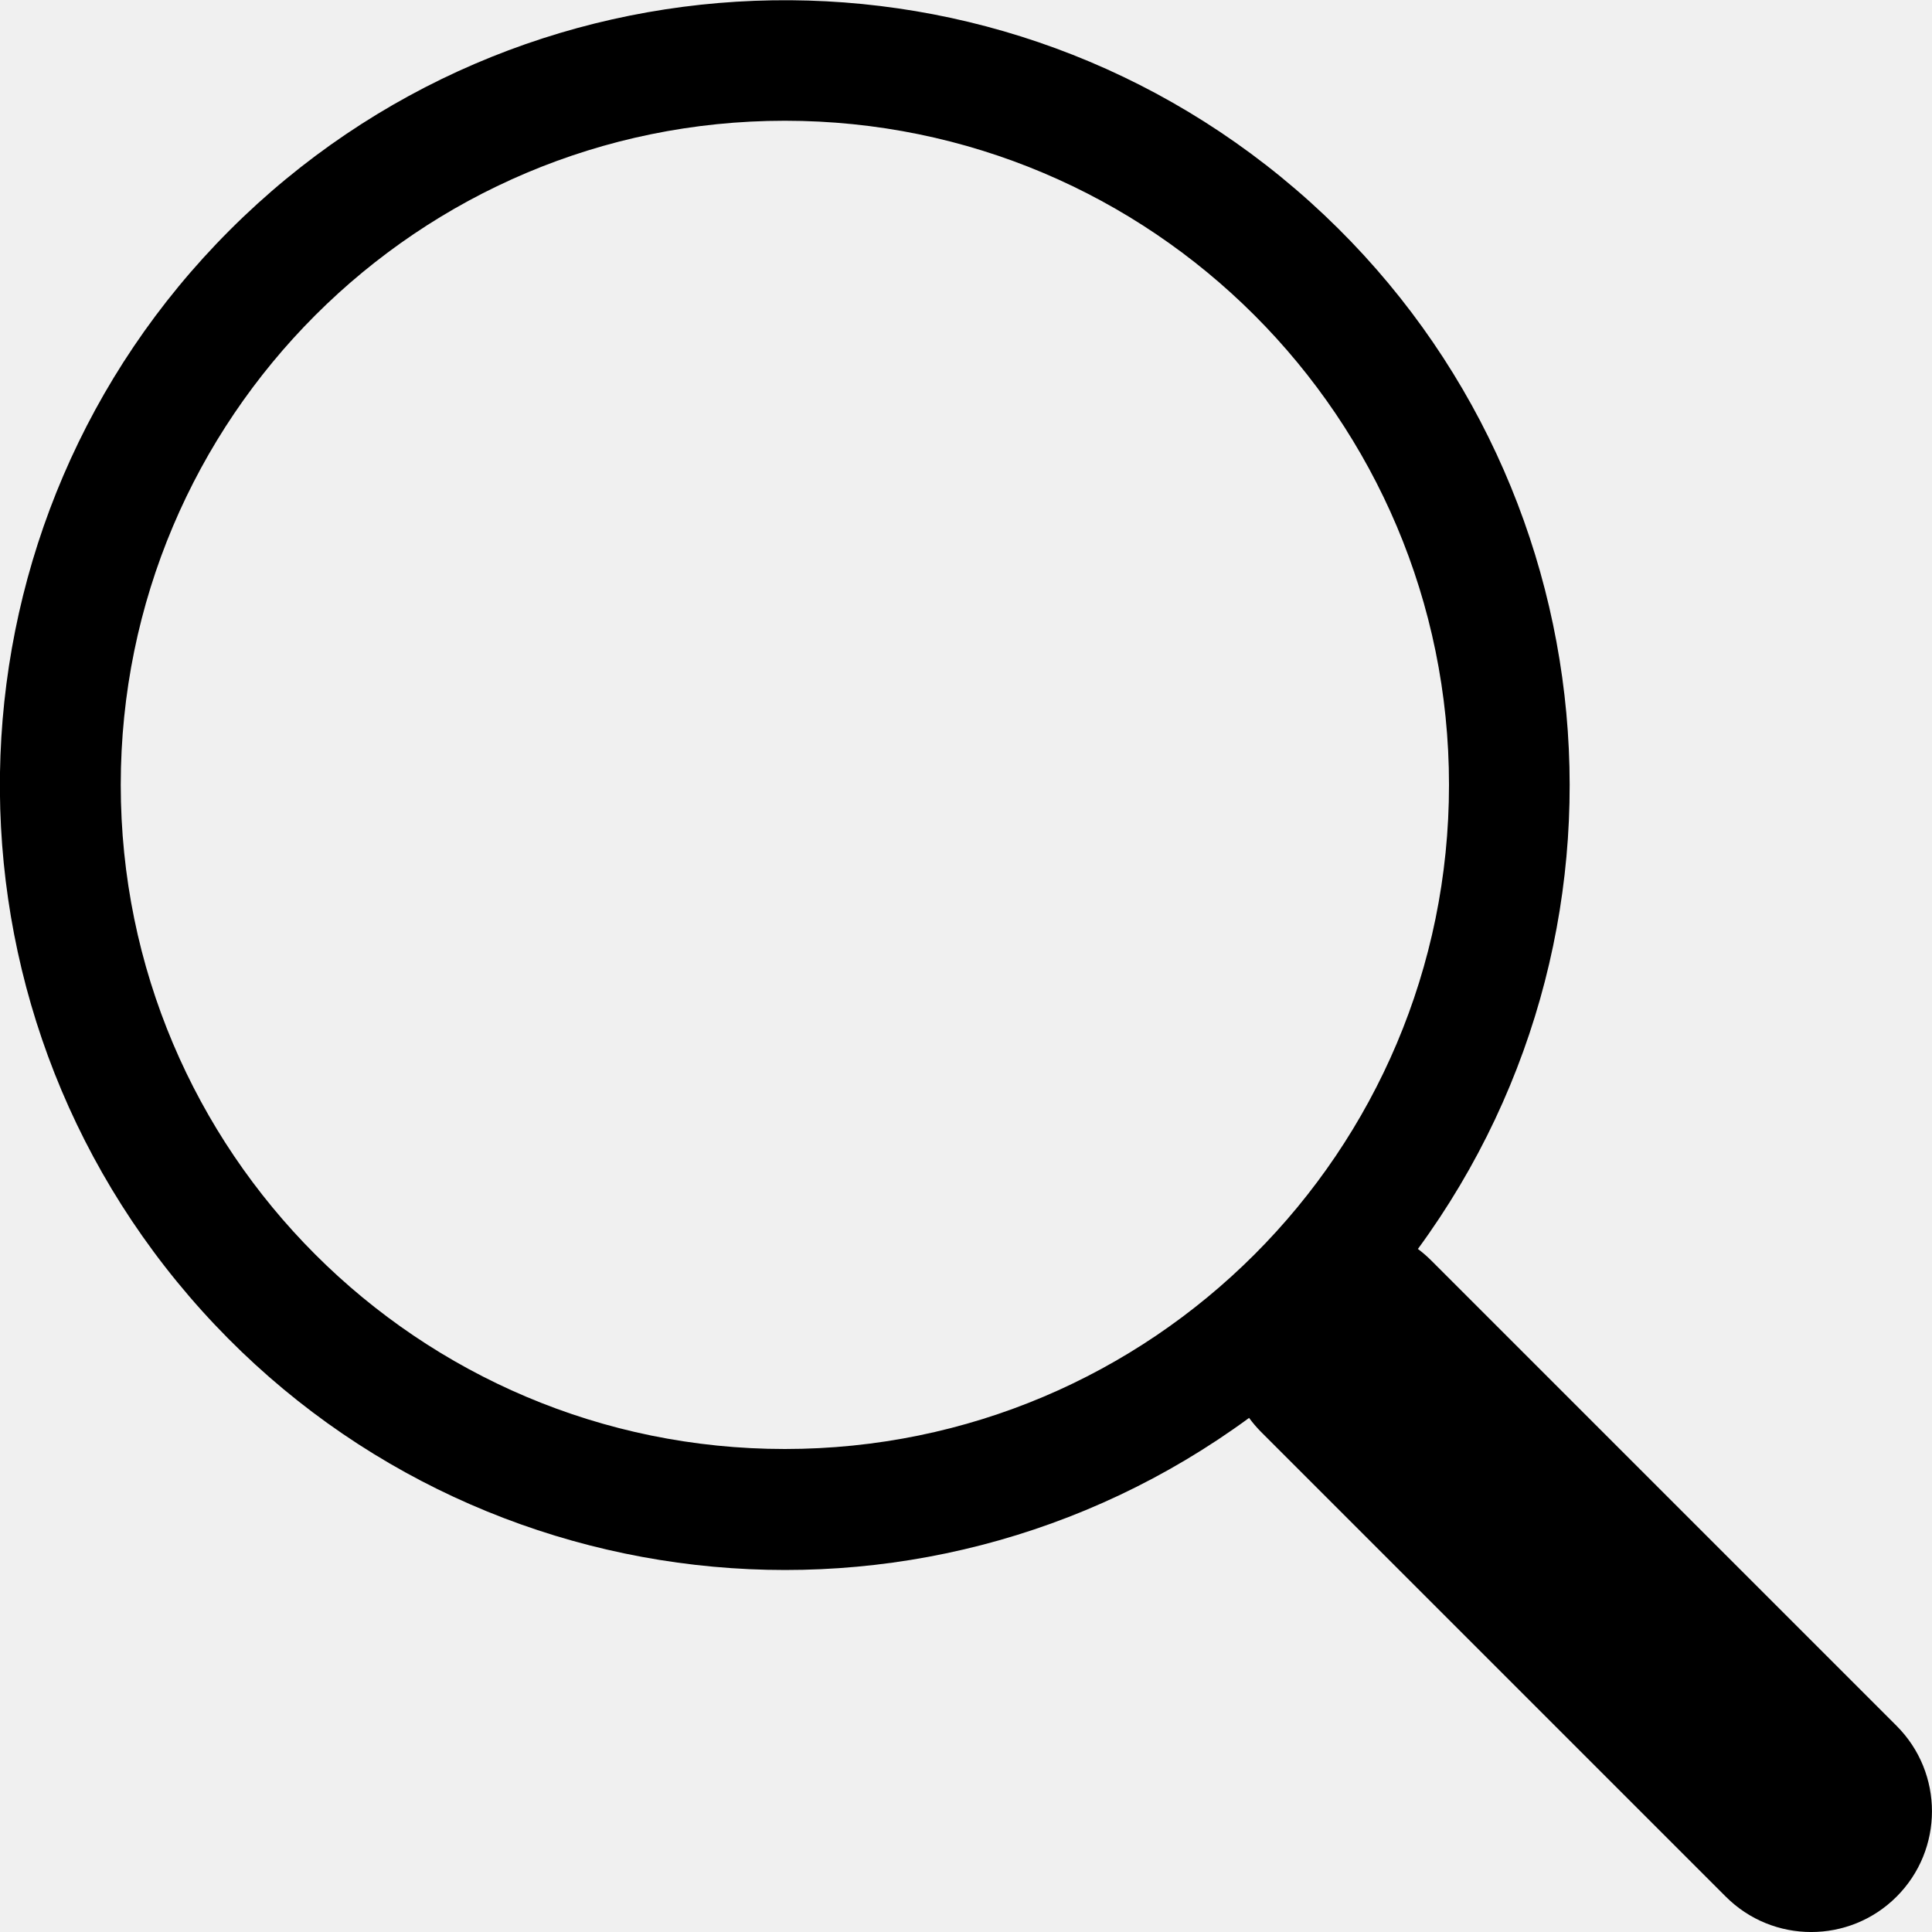
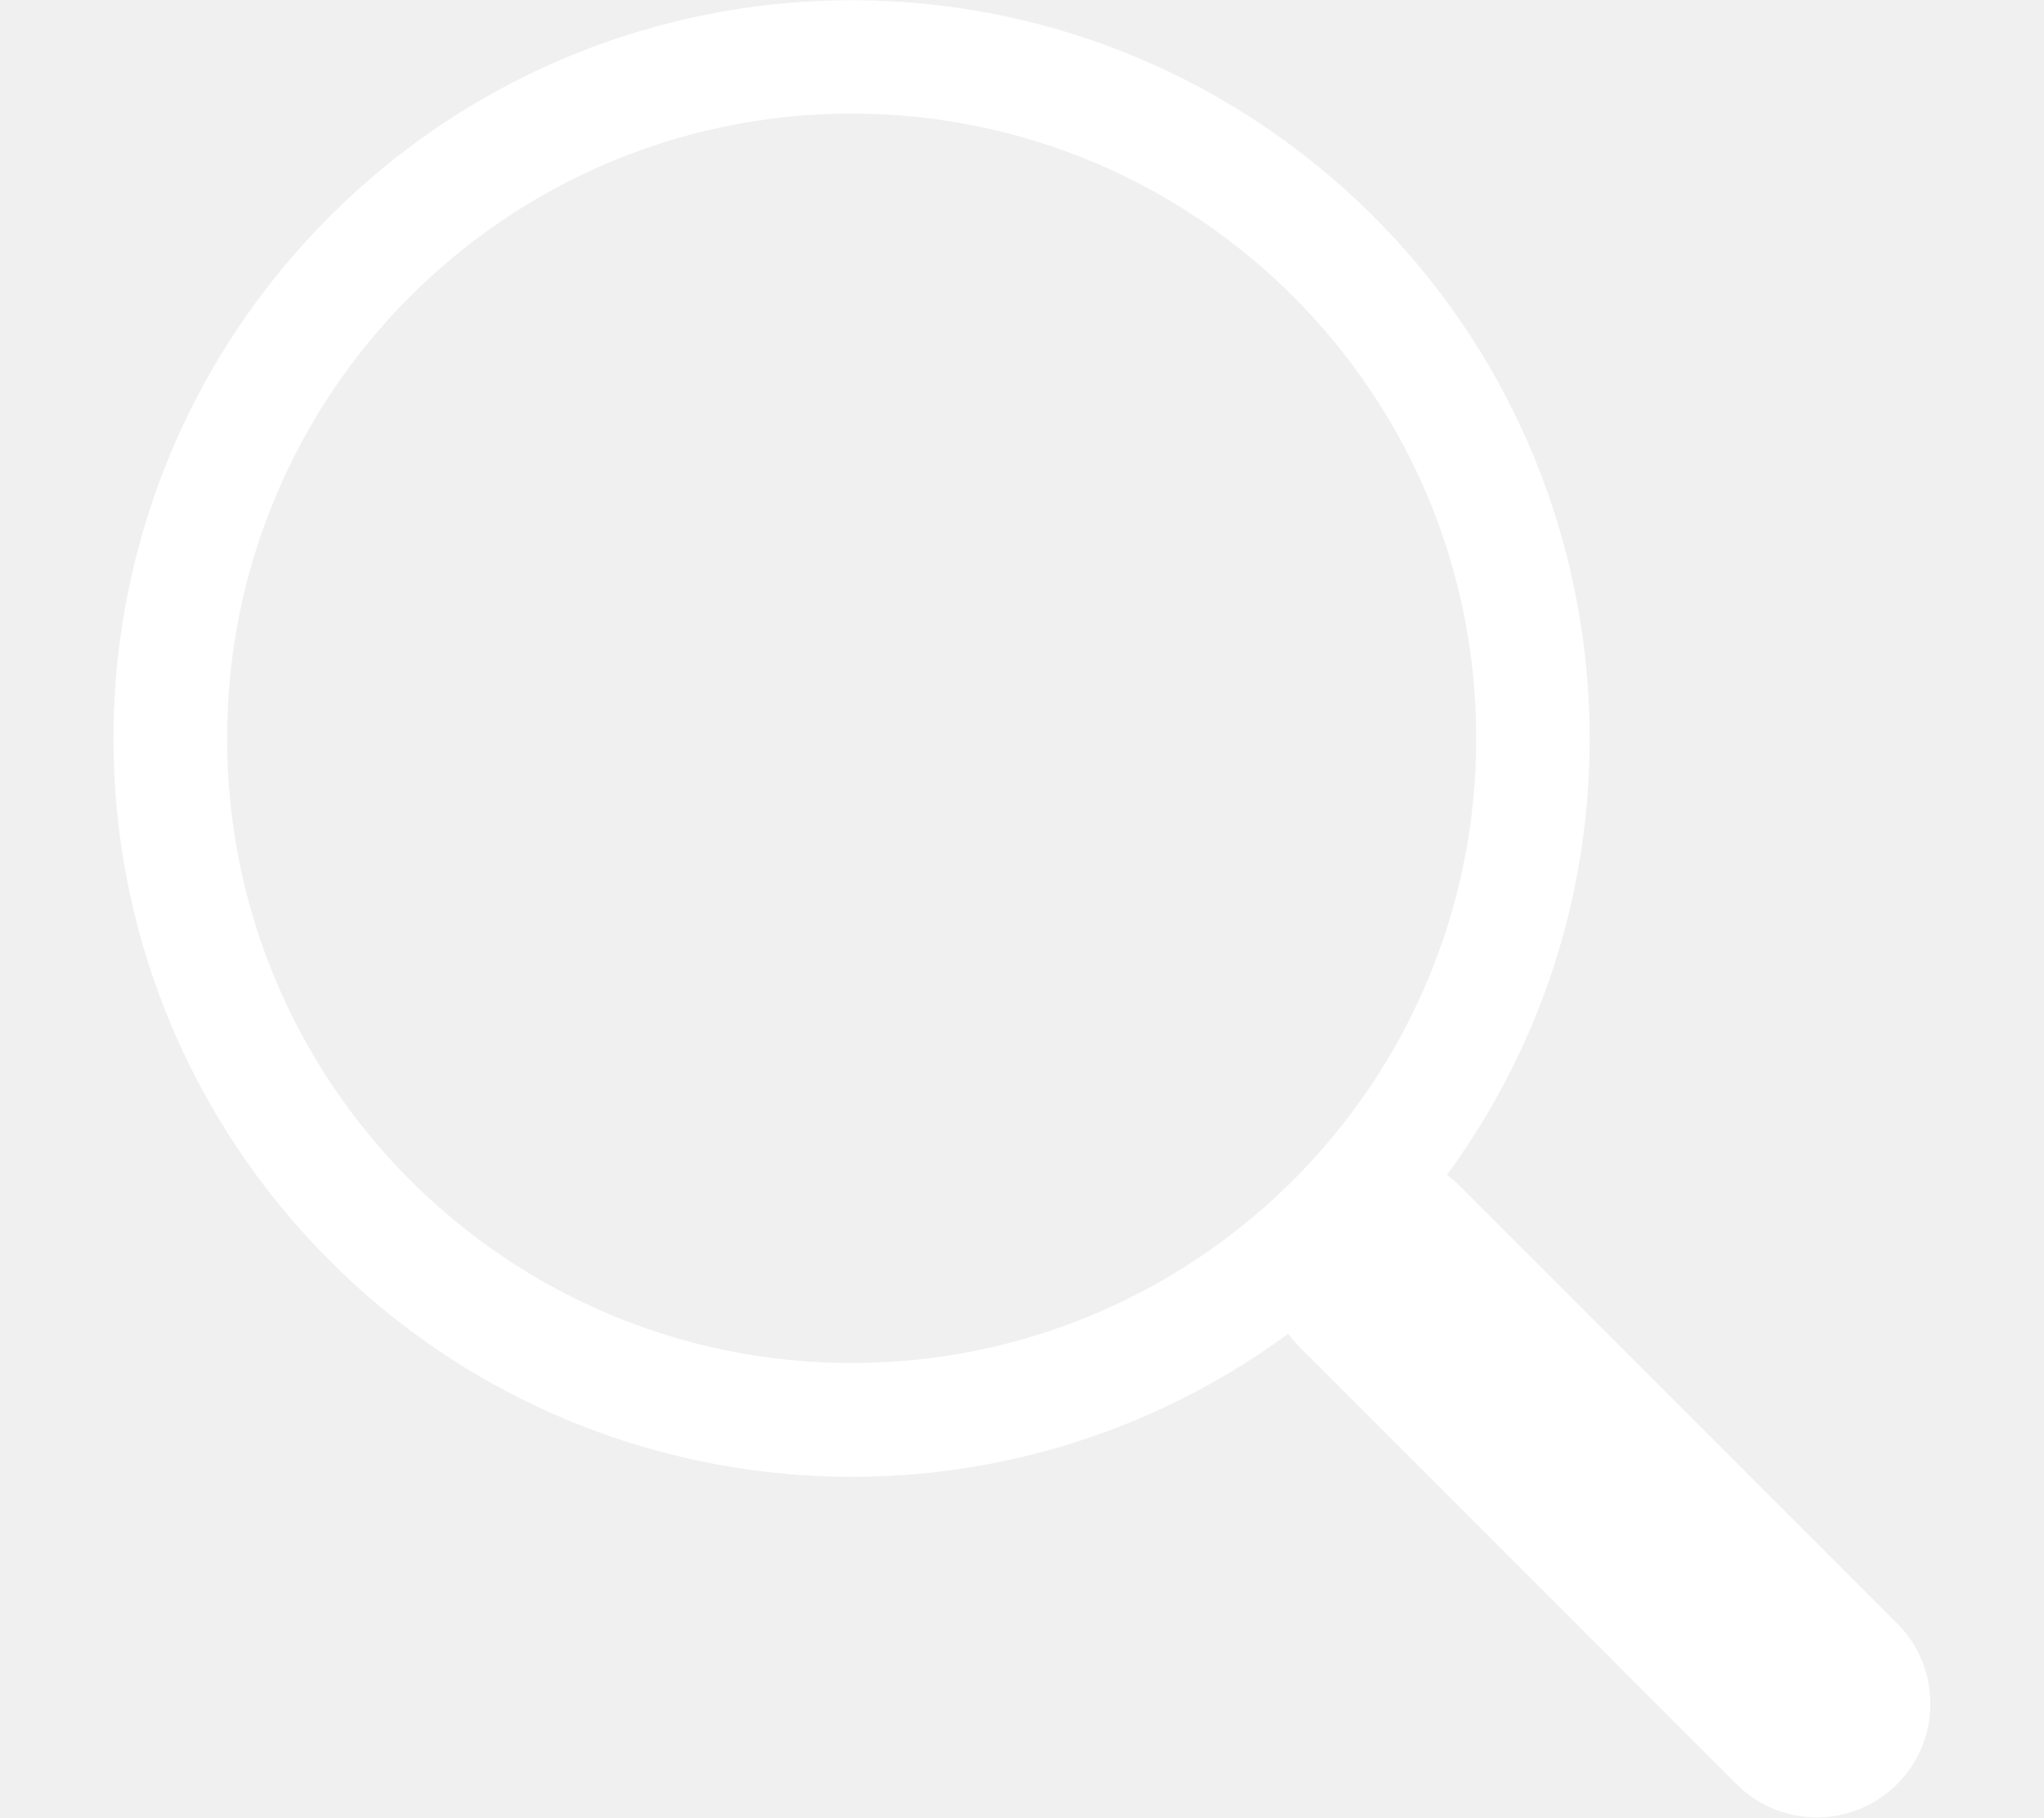
- <svg xmlns="http://www.w3.org/2000/svg" width="16" height="16" fill="currentColor" class="bi bi-search" viewBox="0 0 16 16">
+ <svg xmlns="http://www.w3.org/2000/svg" width="18" height="16" fill="white" class="bi bi-search" viewBox="0 0 16 16">
  <path d="M11.742 10.344a6.5 6.5 0 1 0-1.397 1.398h-.001q.044.06.098.115l3.85 3.85a1 1 0 0 0 1.415-1.414l-3.85-3.85a1 1 0 0 0-.115-.1zM12 6.5a5.5 5.5 0 1 1-11 0 5.5 5.5 0 0 1 11 0" />
</svg>
